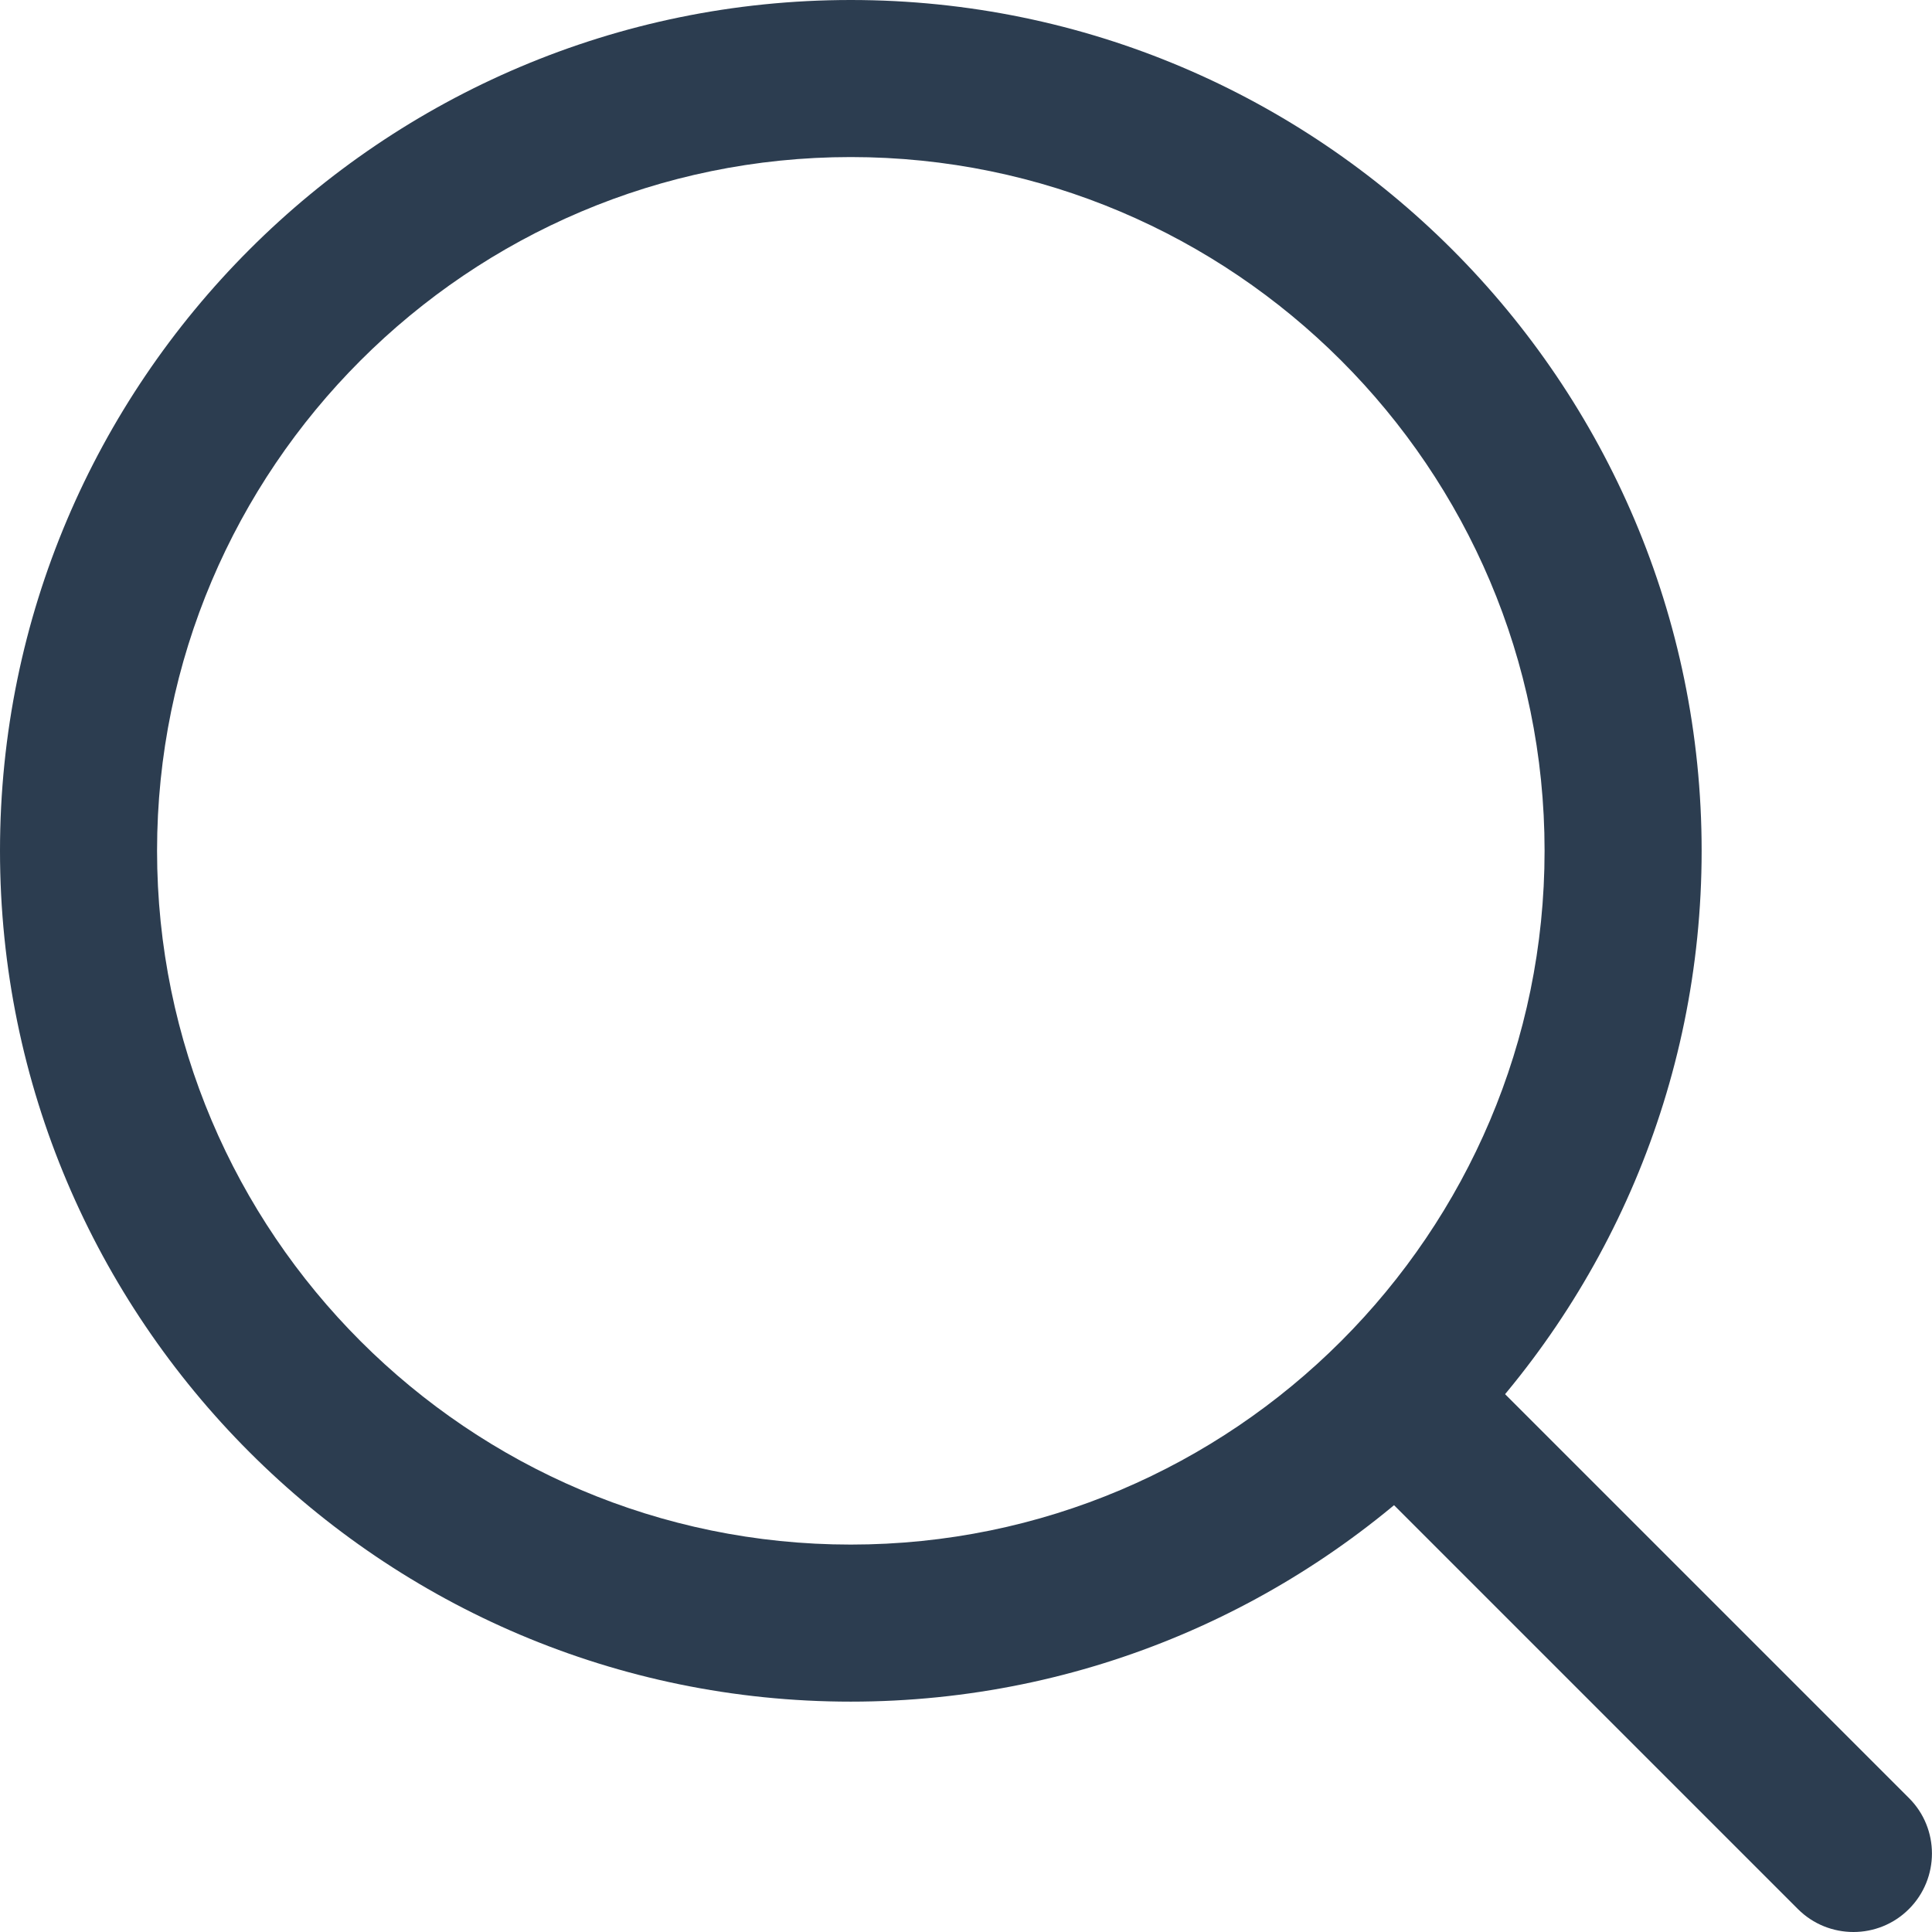
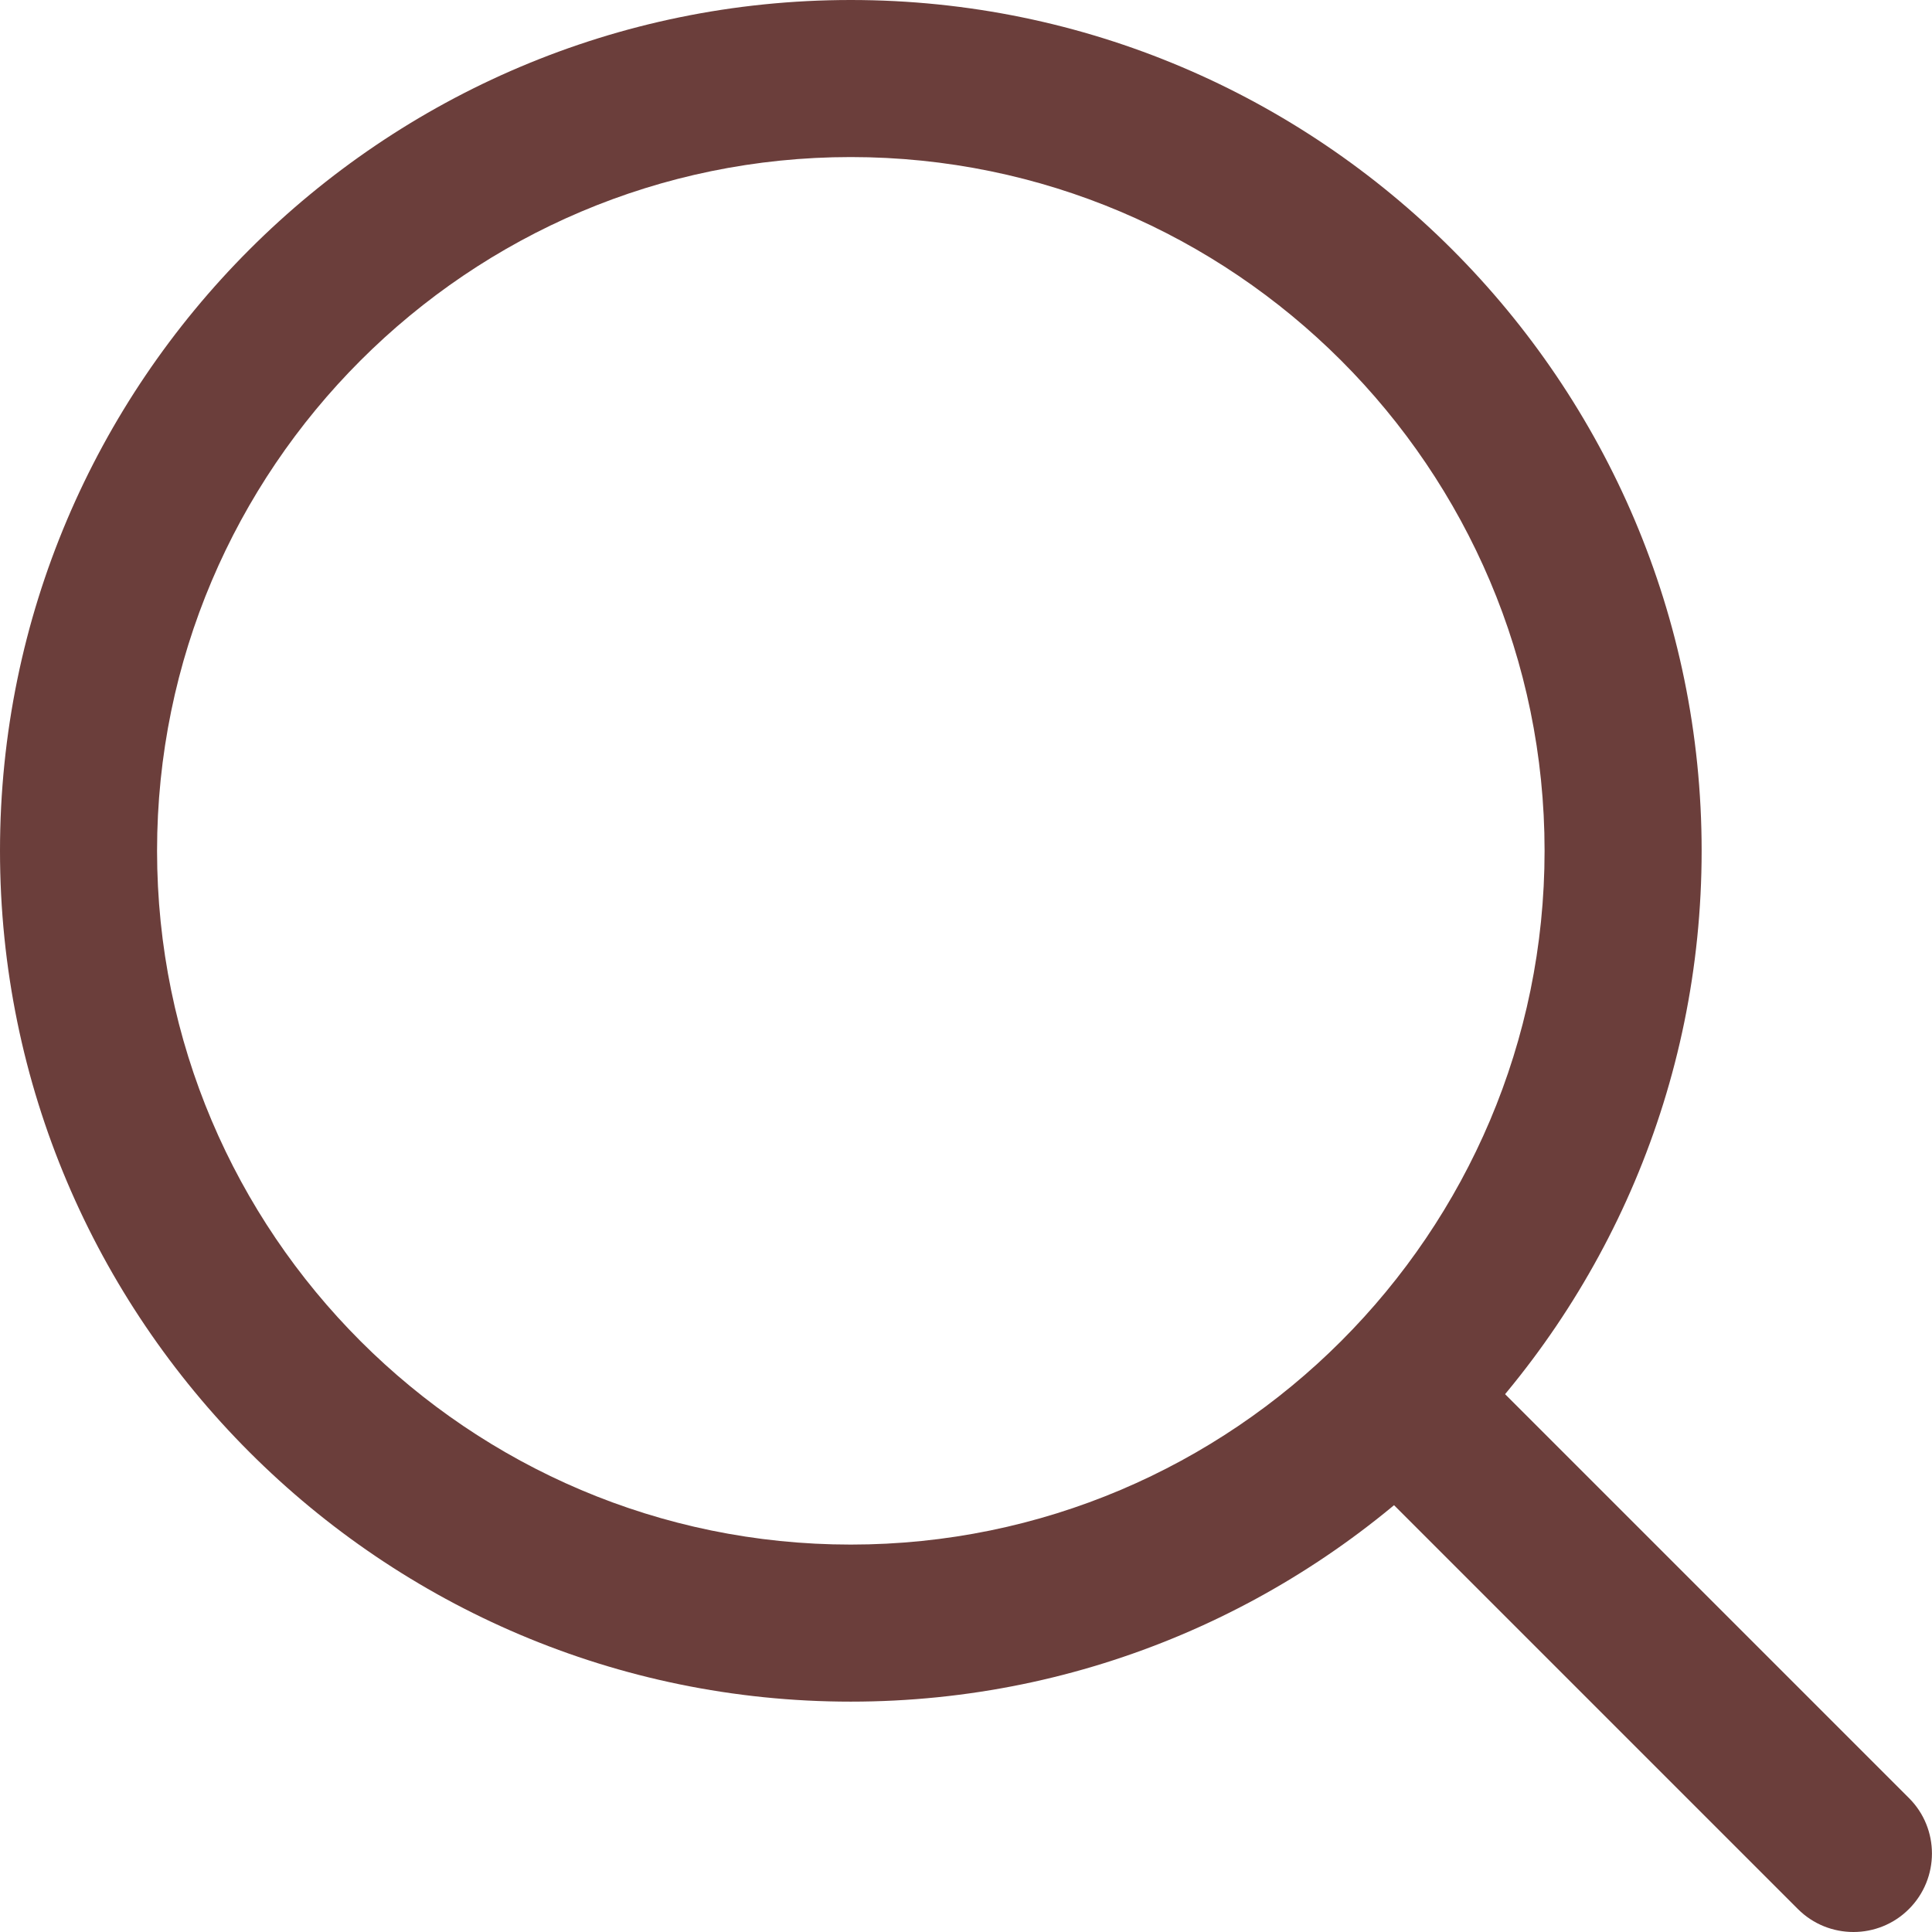
<svg xmlns="http://www.w3.org/2000/svg" width="17" height="17" viewBox="0 0 17 17" fill="none">
-   <path d="M7.486 0C3.359 0 0 3.359 0 7.486C0 11.615 3.359 14.973 7.486 14.973C11.615 14.973 14.973 11.615 14.973 7.486C14.973 3.359 11.615 0 7.486 0ZM7.486 13.591C4.121 13.591 1.382 10.852 1.382 7.486C1.382 4.121 4.121 1.382 7.486 1.382C10.852 1.382 13.591 4.121 13.591 7.486C13.591 10.852 10.852 13.591 7.486 13.591Z" fill="#2C3D50" />
-   <path d="M16.797 15.821L12.835 11.859C12.565 11.589 12.128 11.589 11.858 11.859C11.588 12.129 11.588 12.566 11.858 12.836L15.82 16.798C15.955 16.933 16.132 17 16.309 17C16.485 17 16.662 16.933 16.797 16.798C17.067 16.528 17.067 16.09 16.797 15.821Z" fill="#2C3D50" />
+   <path d="M7.486 0C3.359 0 0 3.359 0 7.486C0 11.615 3.359 14.973 7.486 14.973C11.615 14.973 14.973 11.615 14.973 7.486C14.973 3.359 11.615 0 7.486 0ZM7.486 13.591C4.121 13.591 1.382 10.852 1.382 7.486C1.382 4.121 4.121 1.382 7.486 1.382C10.852 1.382 13.591 4.121 13.591 7.486C13.591 10.852 10.852 13.591 7.486 13.591Z" fill="#6B3E3B" />
+   <path d="M16.797 15.821L12.835 11.859C12.565 11.589 12.128 11.589 11.858 11.859C11.588 12.129 11.588 12.566 11.858 12.836L15.82 16.798C15.955 16.933 16.132 17 16.309 17C16.485 17 16.662 16.933 16.797 16.798C17.067 16.528 17.067 16.09 16.797 15.821Z" fill="#6B3E3B" />
</svg>
